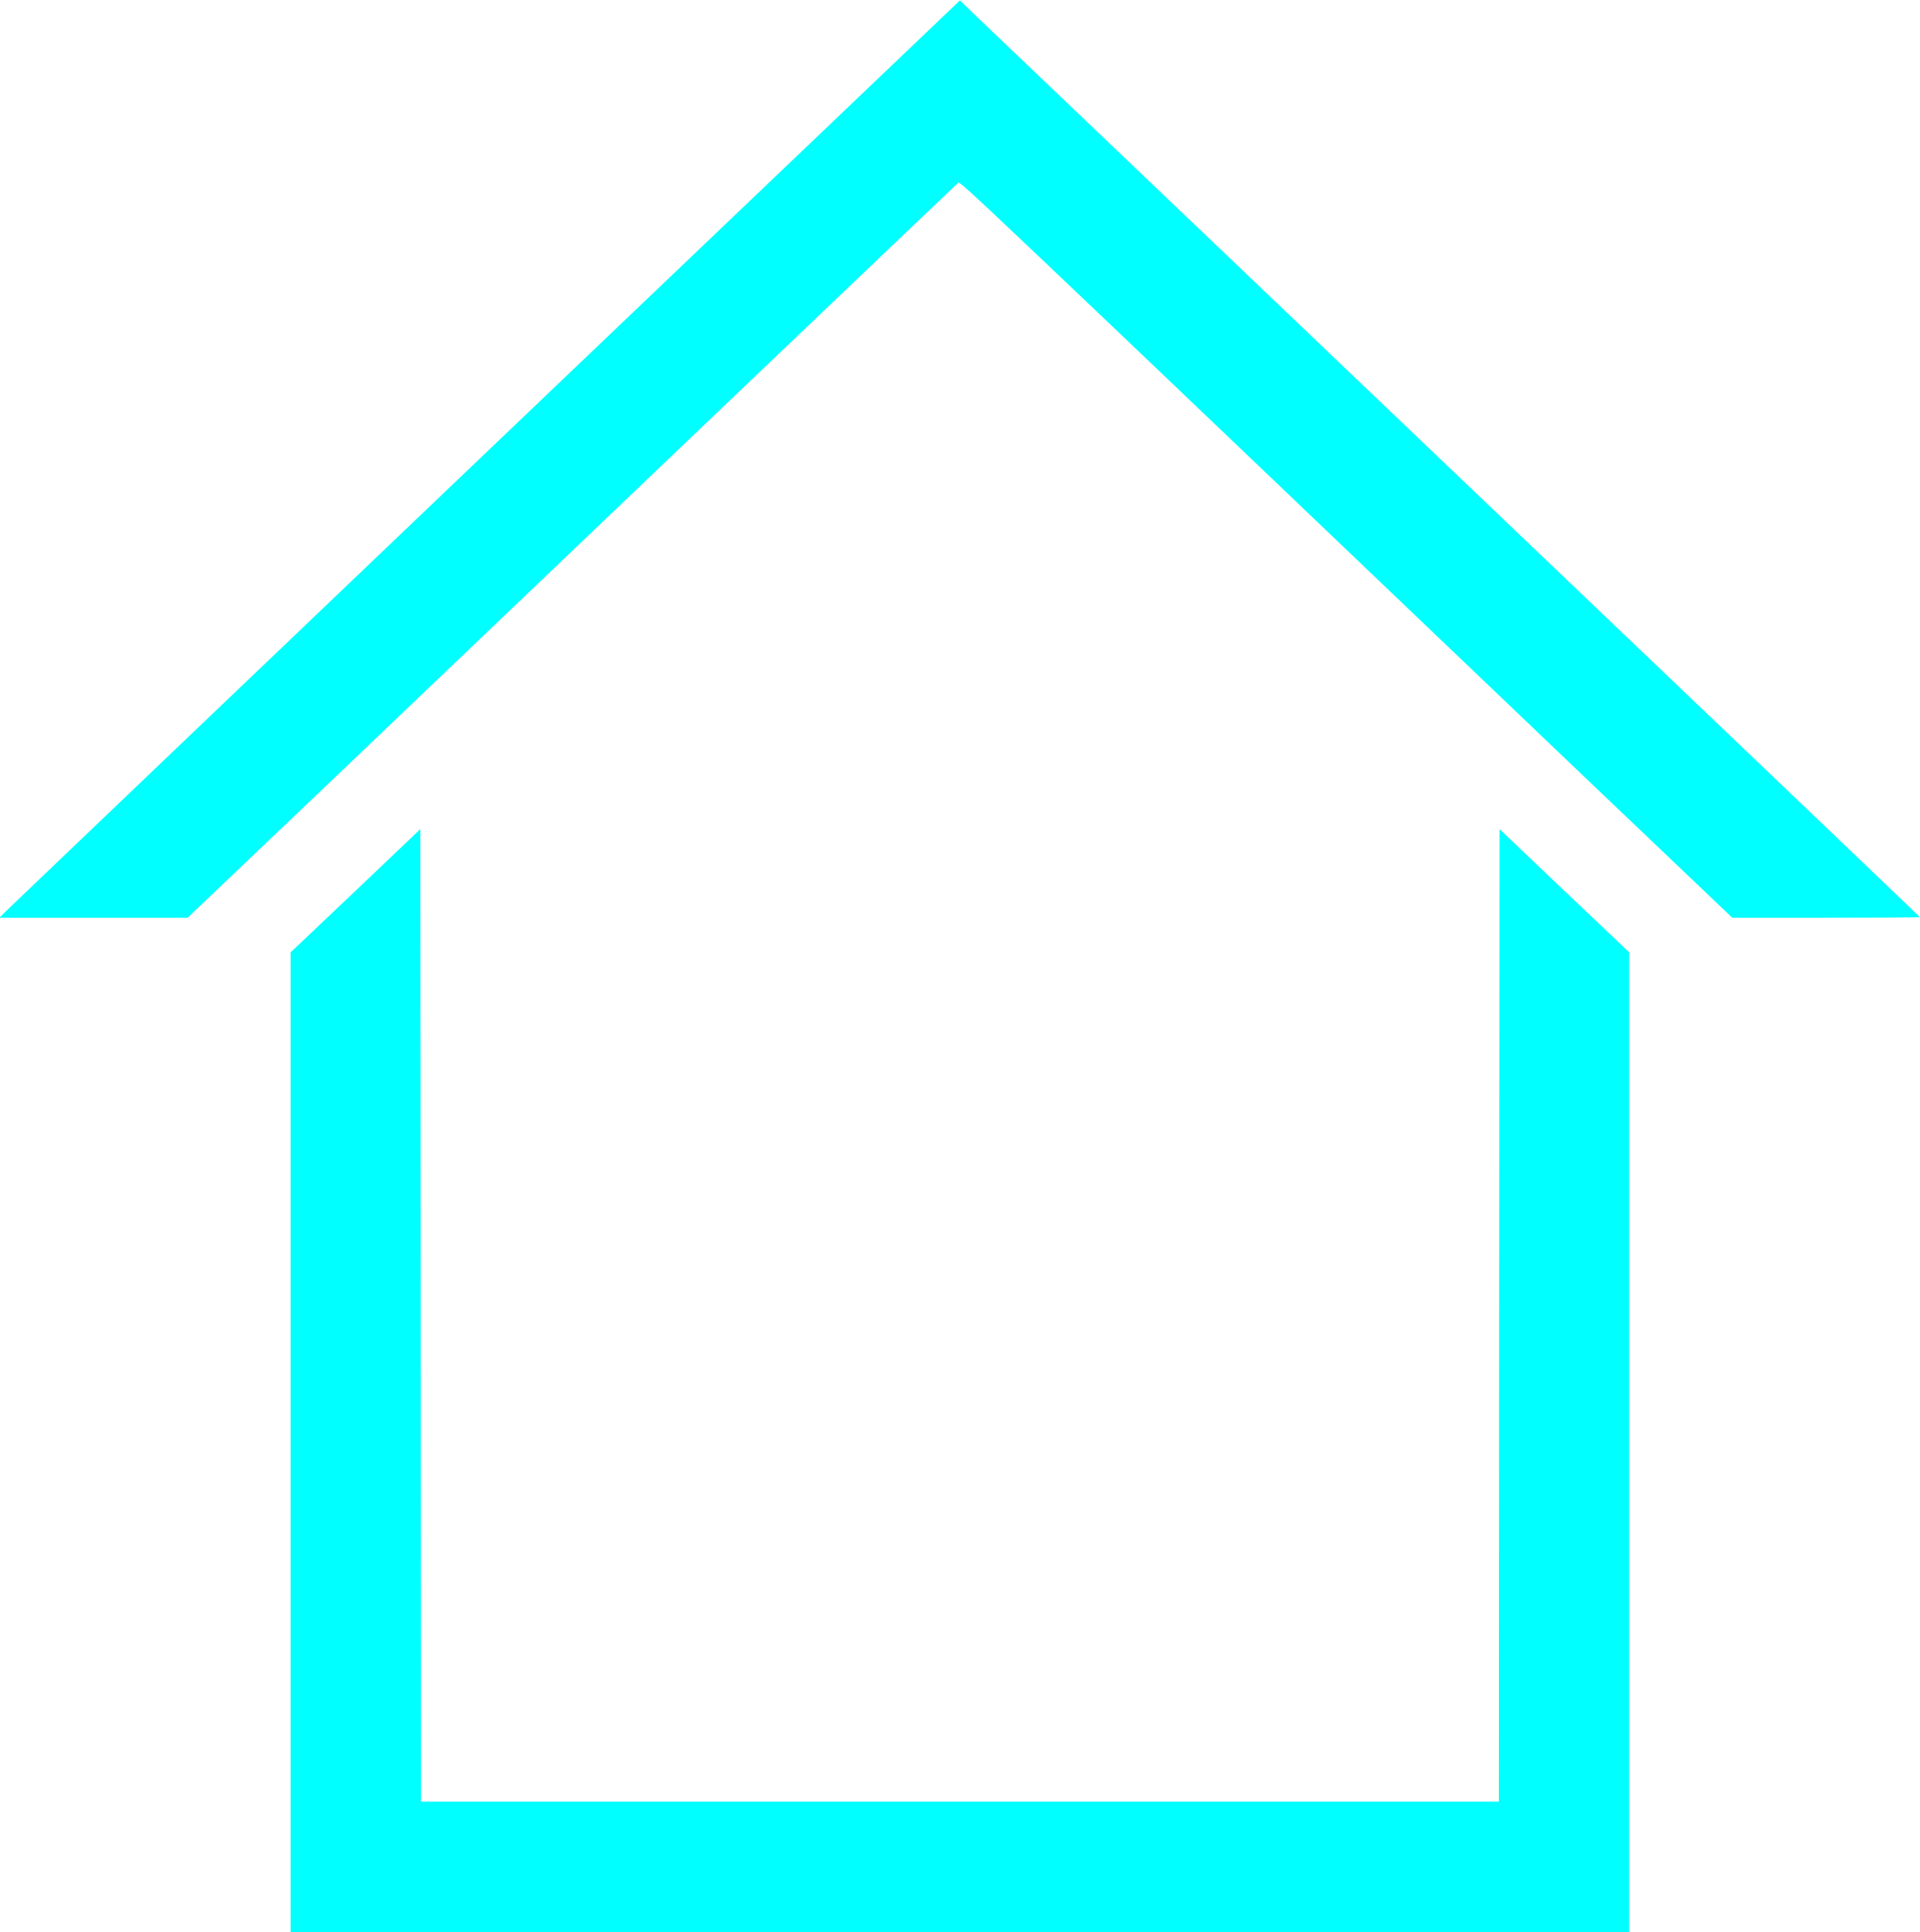
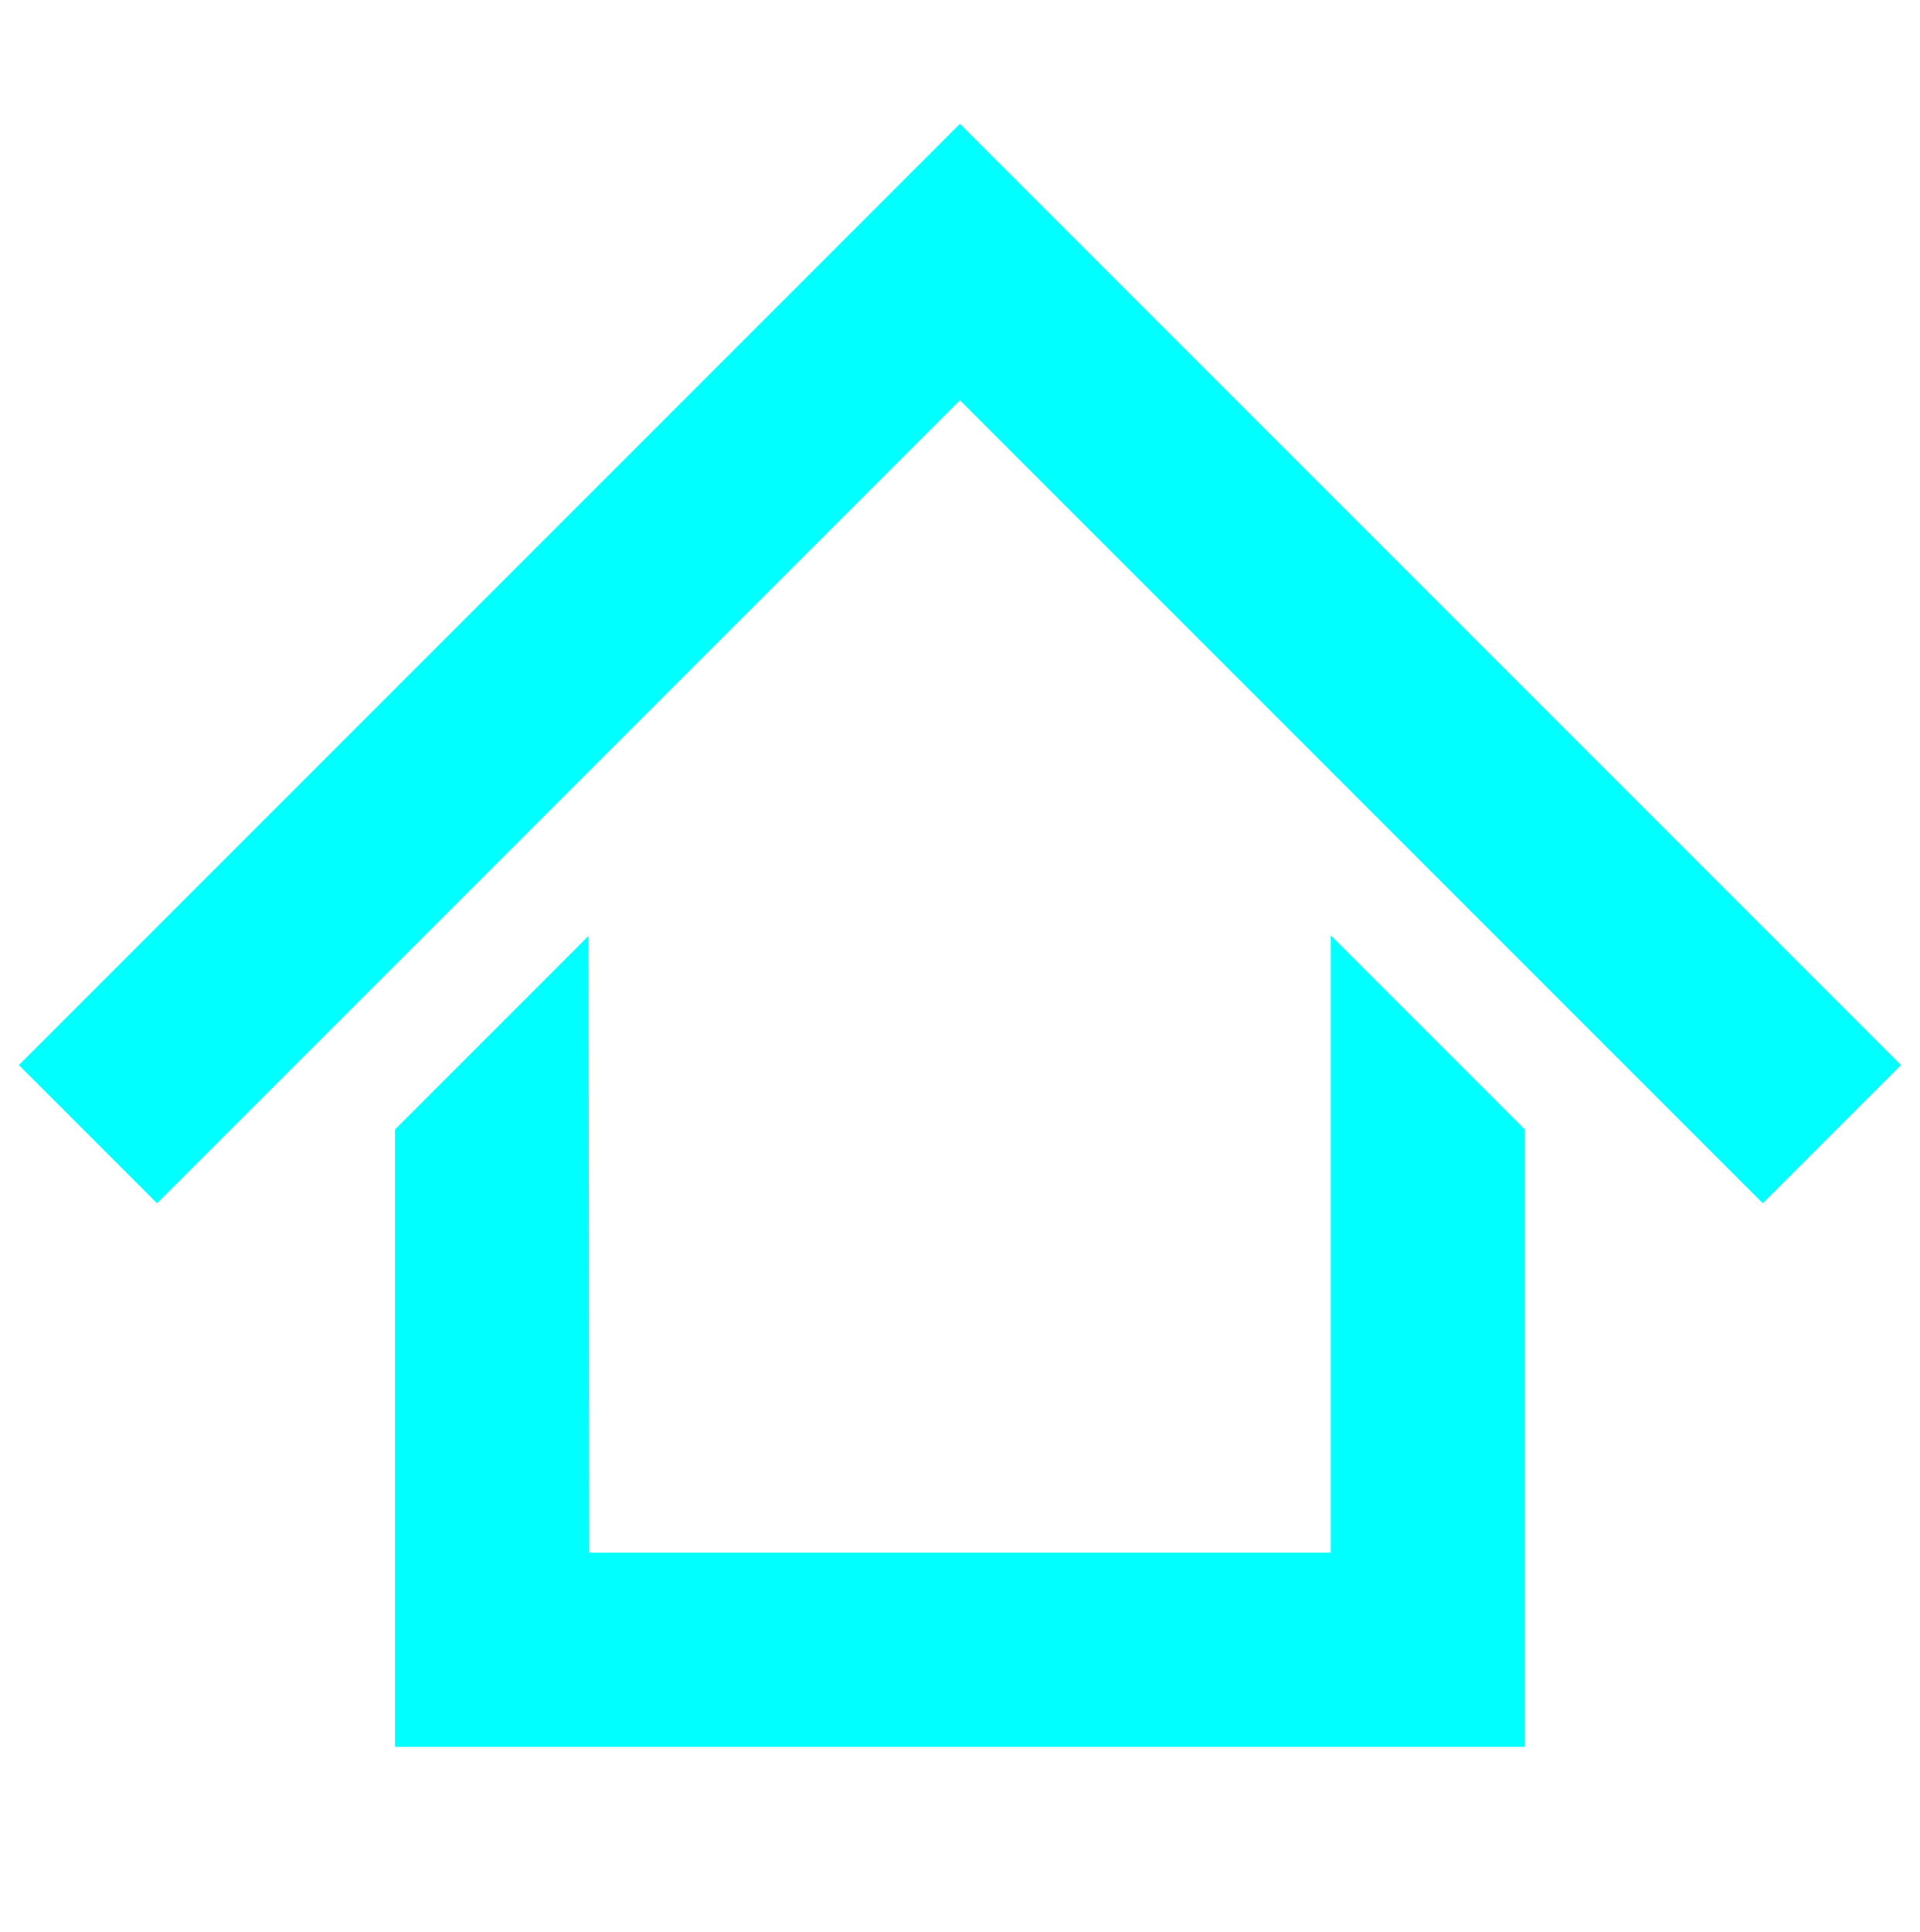
<svg xmlns="http://www.w3.org/2000/svg" width="1473pt" height="1482pt" version="1.0" viewBox="0 0 1473 1482">
  <g transform="translate(0 1482) scale(.1 -.1)" fill="#00FFFF">
-     <path d="m3730 11349c-1999-1908-3657-3492-3685-3519l-50-50h722 722l418 398c229 218 530 505 668 636 2435 2325 4814 4594 4827 4604 16 13 58-26 4853-4604 138-131 439-418 668-636l418-398h719c396 0 720 2 720 5 0 2-1610 1540-3577 3416-1968 1877-3625 3458-3683 3514l-105 102-3635-3468z" />
-     <path d="m2728 7987l-498-472v-3757-3758h5135 5135v3758 3757l-498 472-497 473-3-3730-2-3730h-4135-4135l-2 3730-3 3730-497-473z" />
+     <path d="m3755 10260l-3610-3610 530-530 530-530 3080 3080 3080 3080 3080-3080 3080-3080 530 530 530 530-3610 3610-3610 3610-3610-3610z" />
+     <path d="m3773 6898l-743-743v-2368-2367h4335 4335v2368 2367l-745 745-745 745v-2368-2367h-2845-2845l-2 2365-3 2365-742-742z" />
  </g>
</svg>
